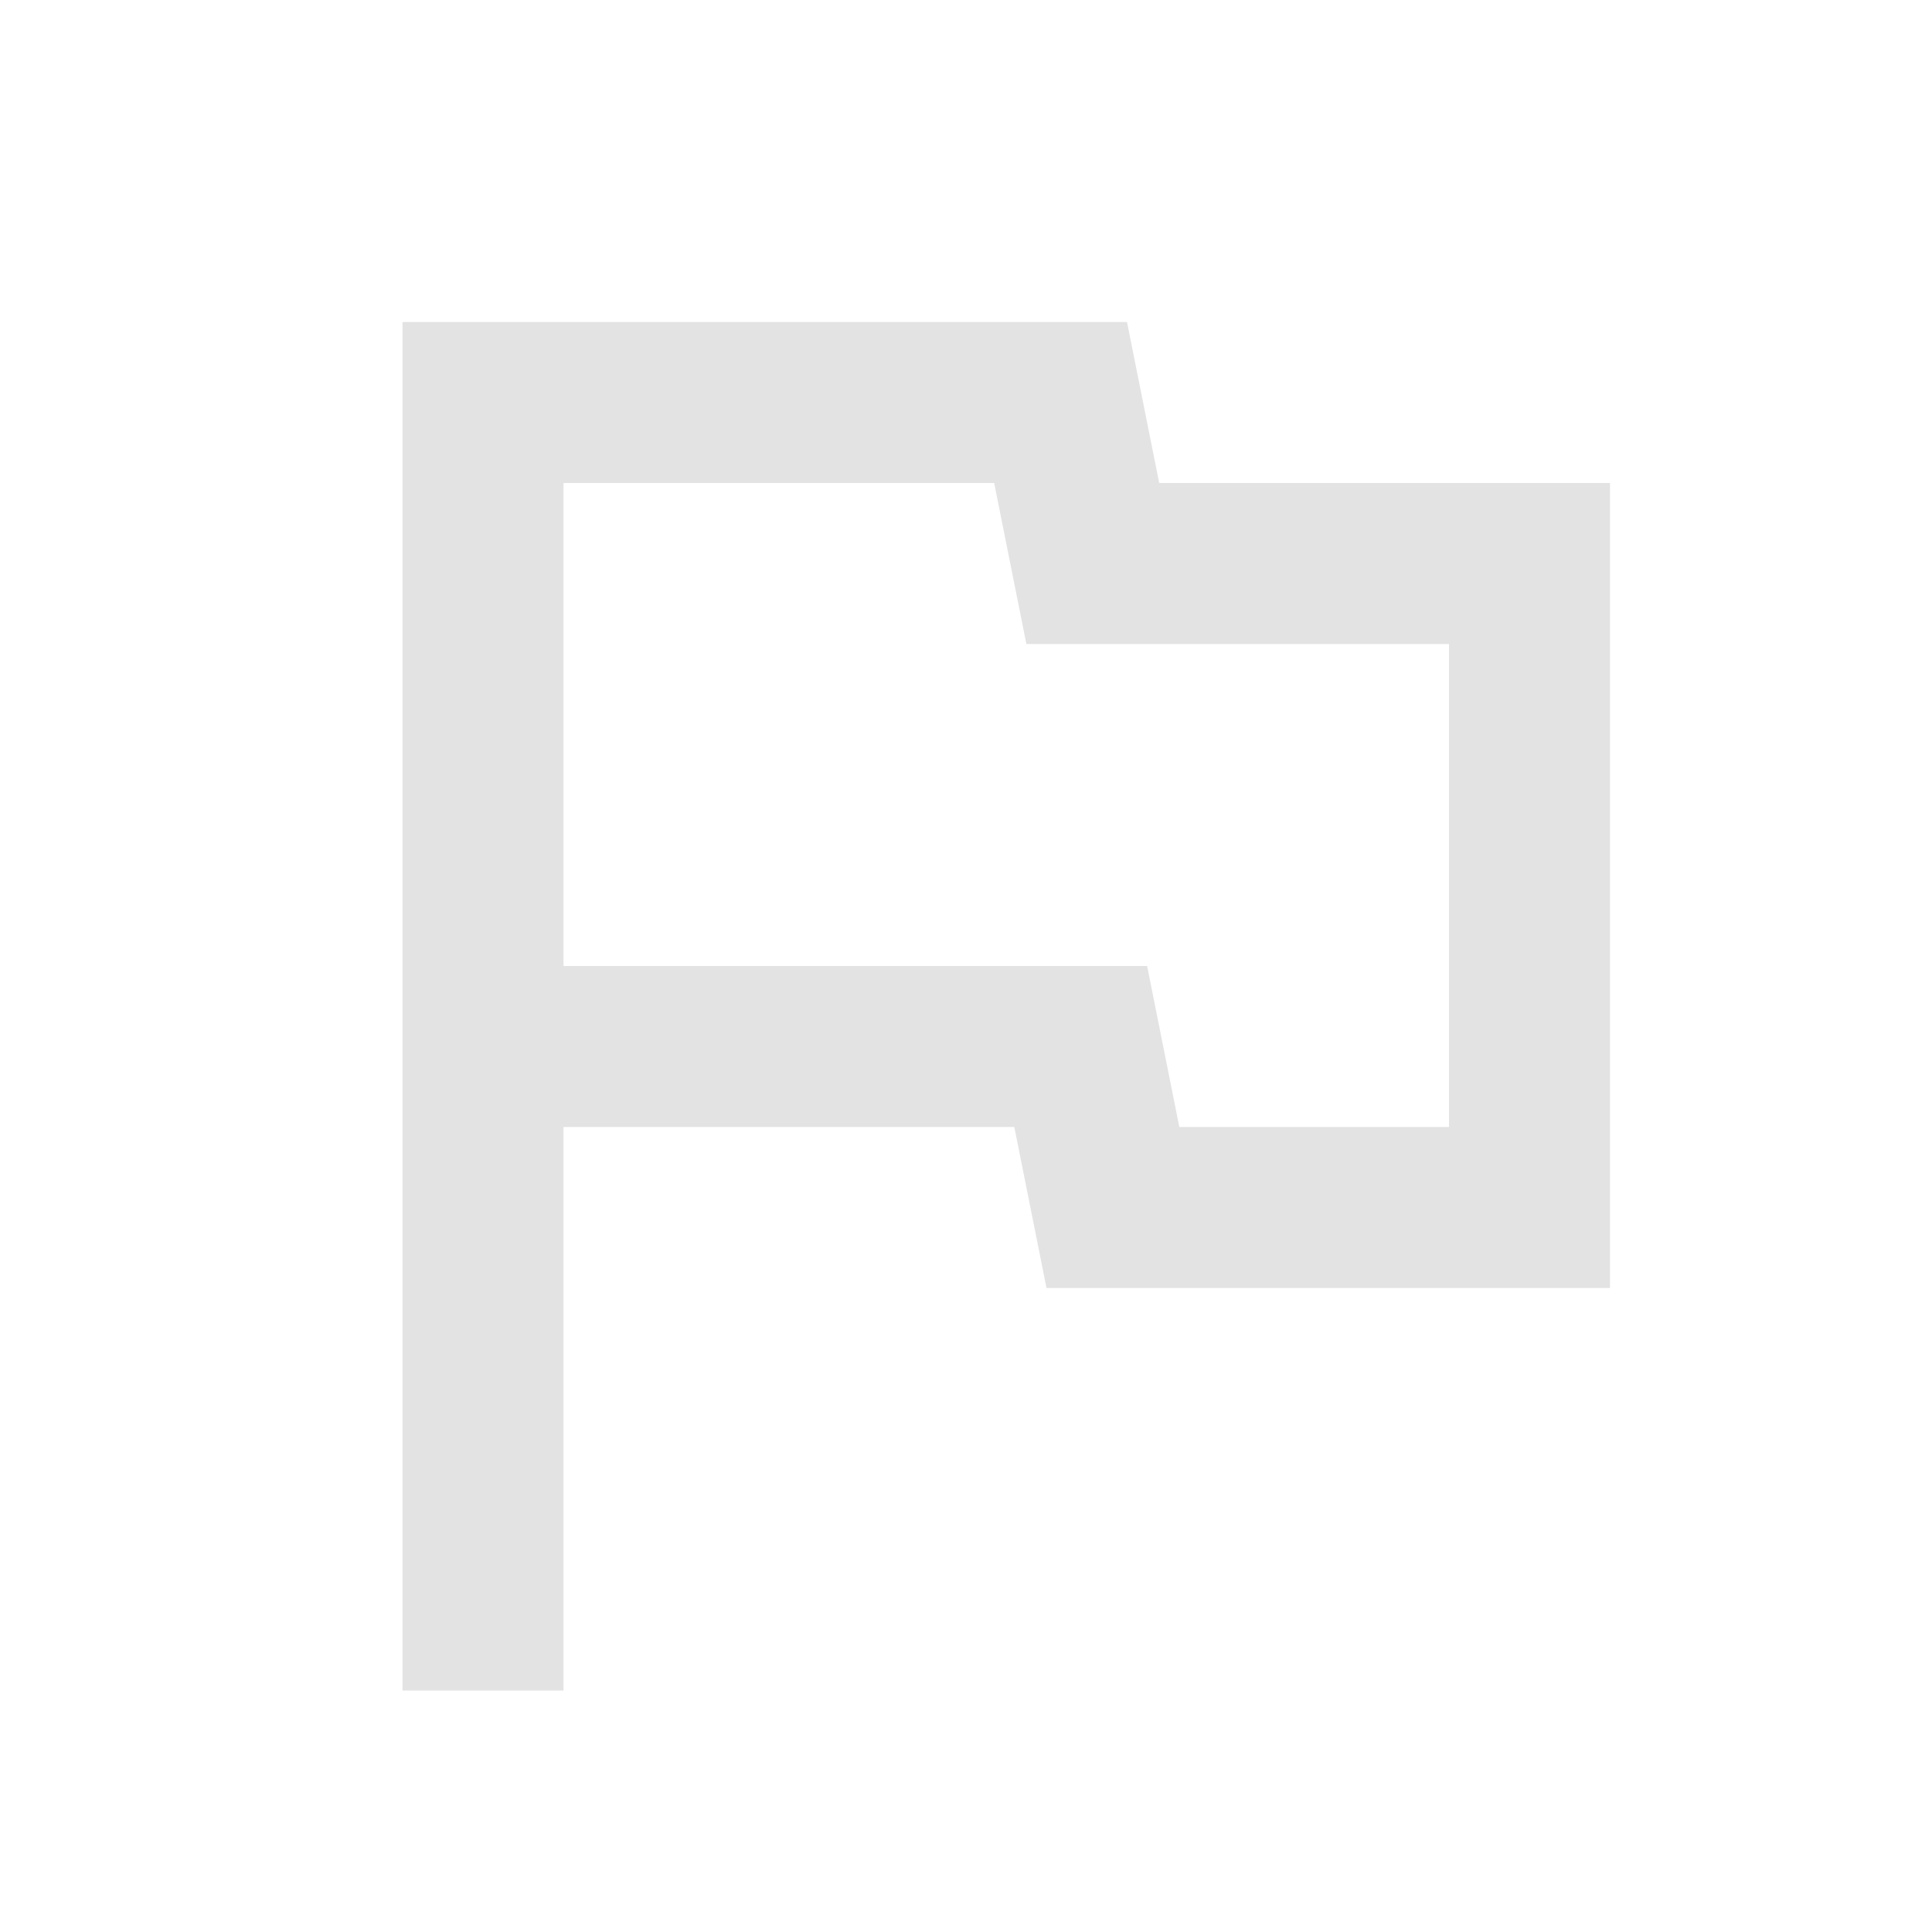
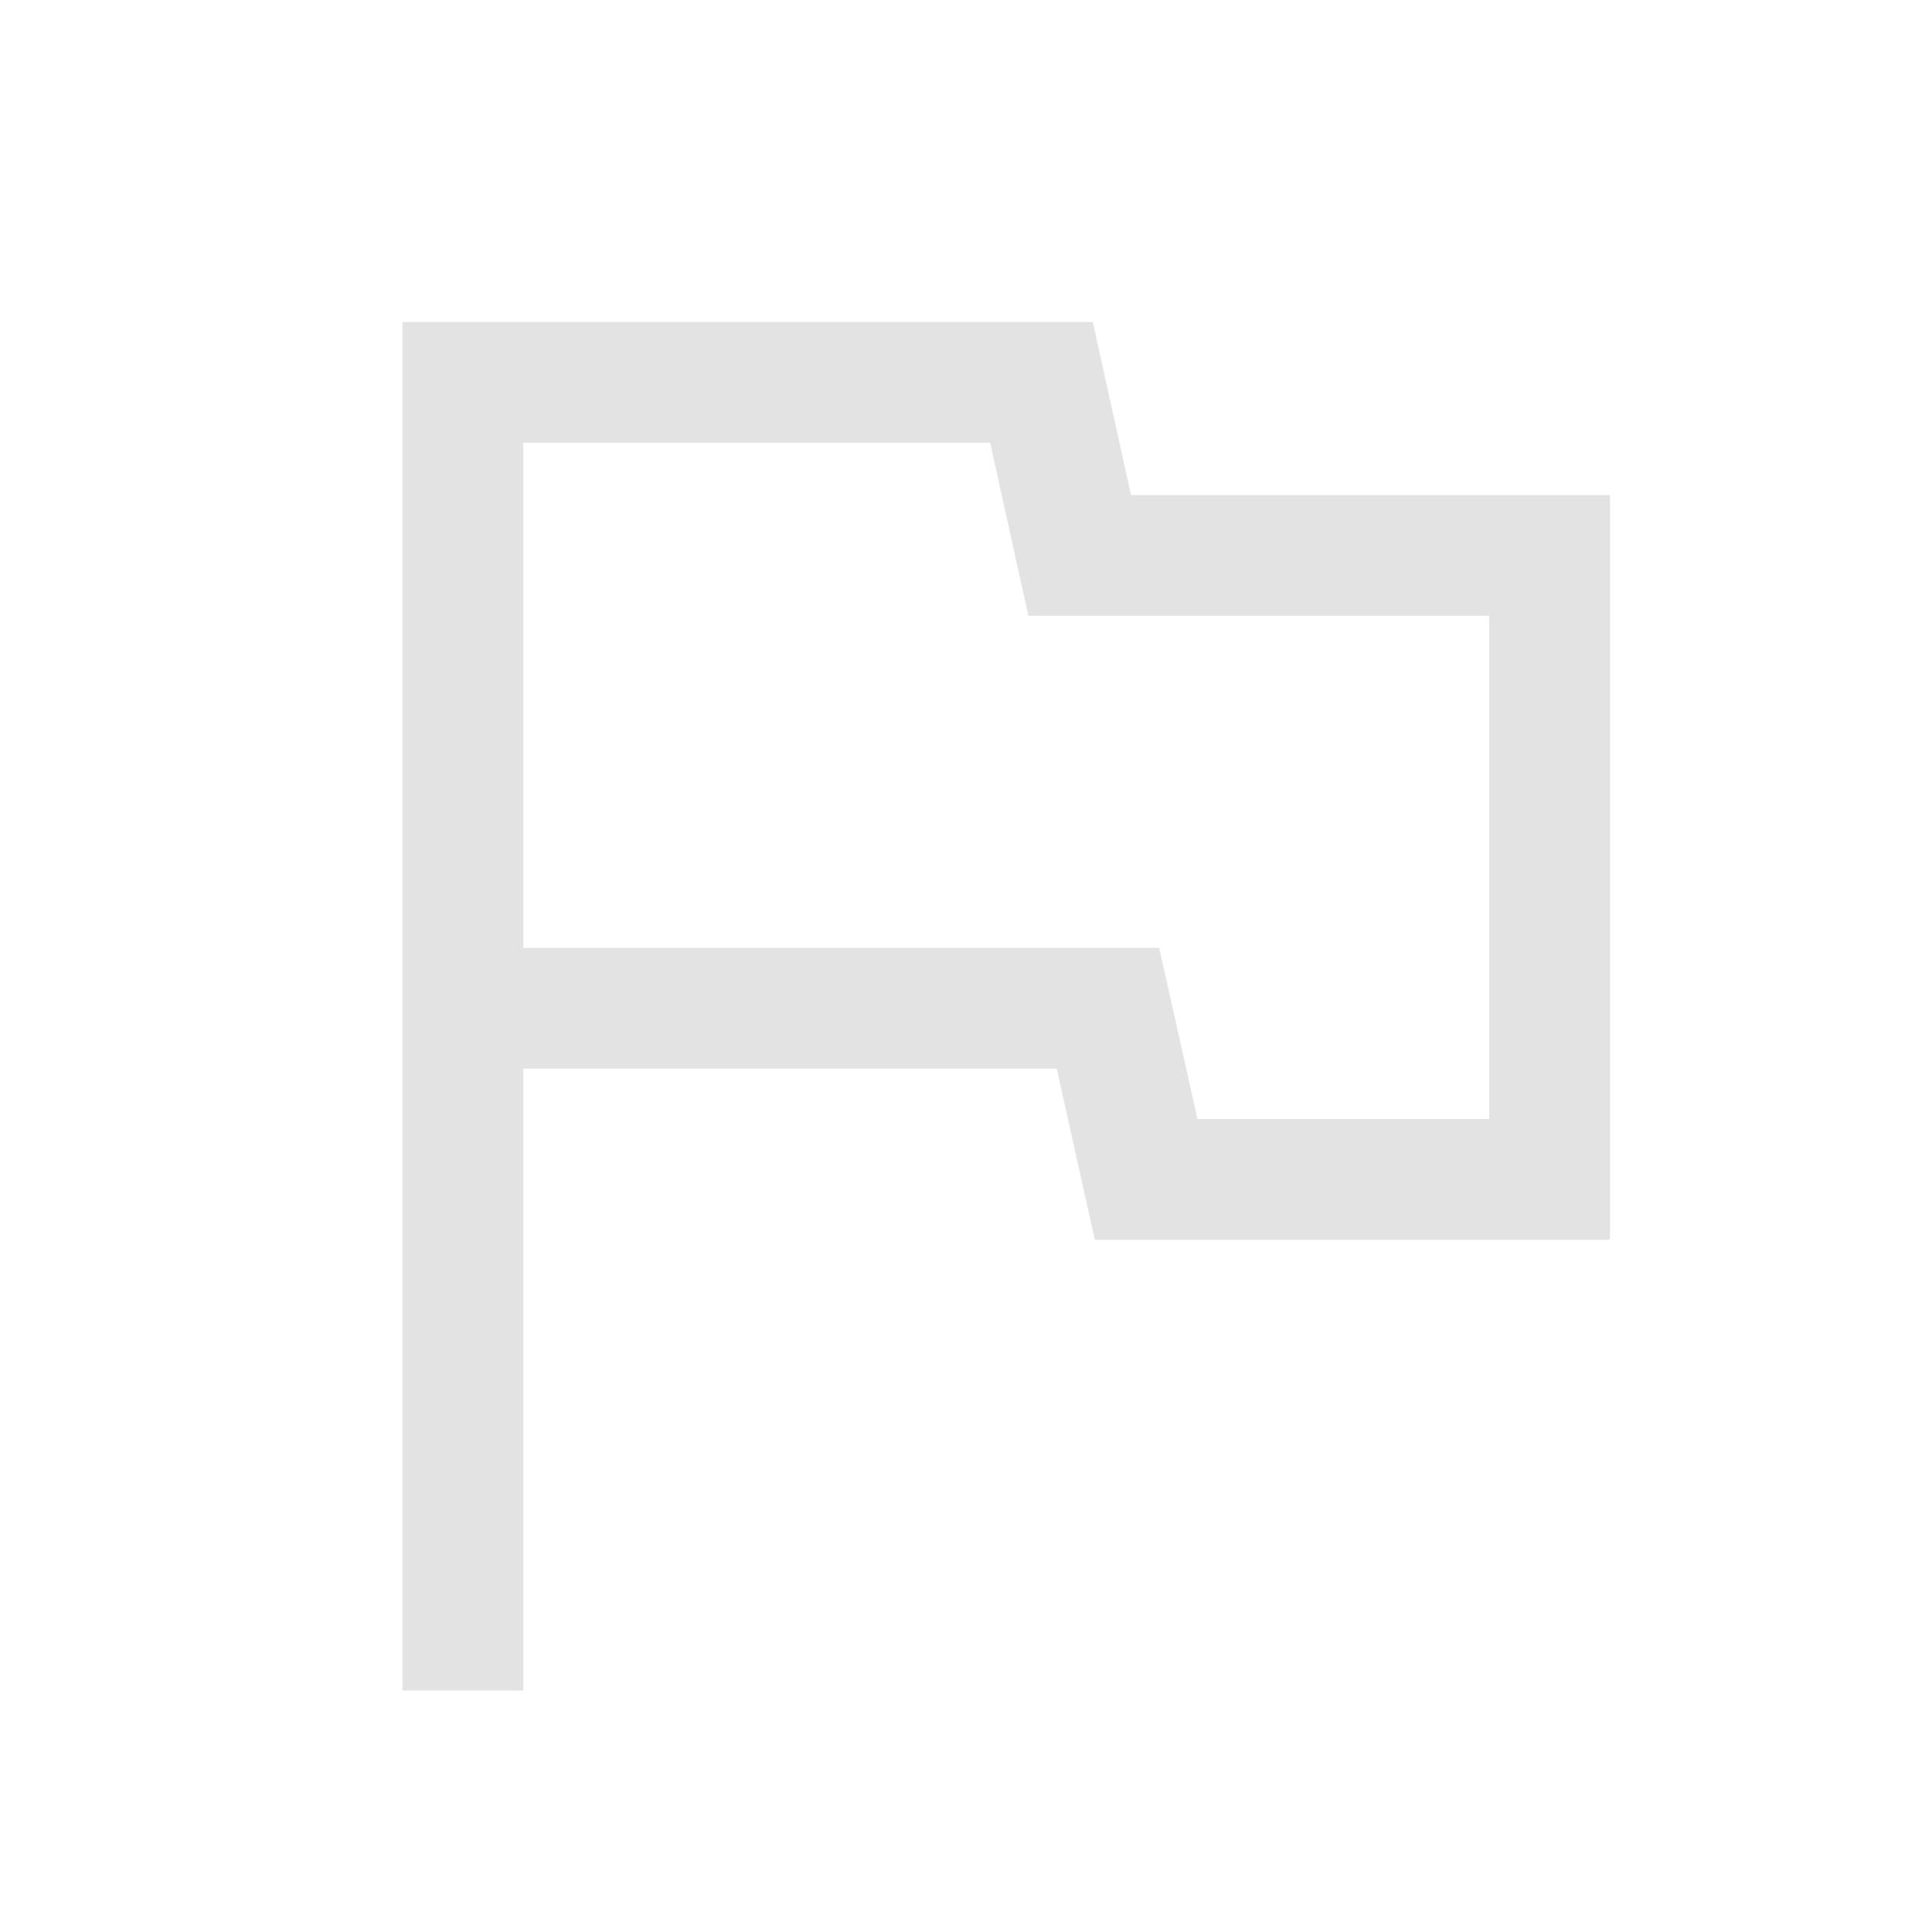
- <svg xmlns="http://www.w3.org/2000/svg" height="24px" viewBox="0 -960 960 960" width="24px" fill="#e3e3e3">
-   <path d="M200-120v-680h360l16 80h224v400H520l-16-80H280v280h-80Zm300-440Zm86 160h134v-240H510l-16-80H280v240h290l16 80Z" />
+ <svg xmlns="http://www.w3.org/2000/svg" height="48px" viewBox="0 -960 960 960" width="48px" fill="#e3e3e3">
+   <path d="M200-120v-680h343l19 86h238v370H544l-18.93-85H260v309h-60Zm300-452Zm95 168h145v-250H511l-19-86H260v251h316l19 85Z" />
</svg>
